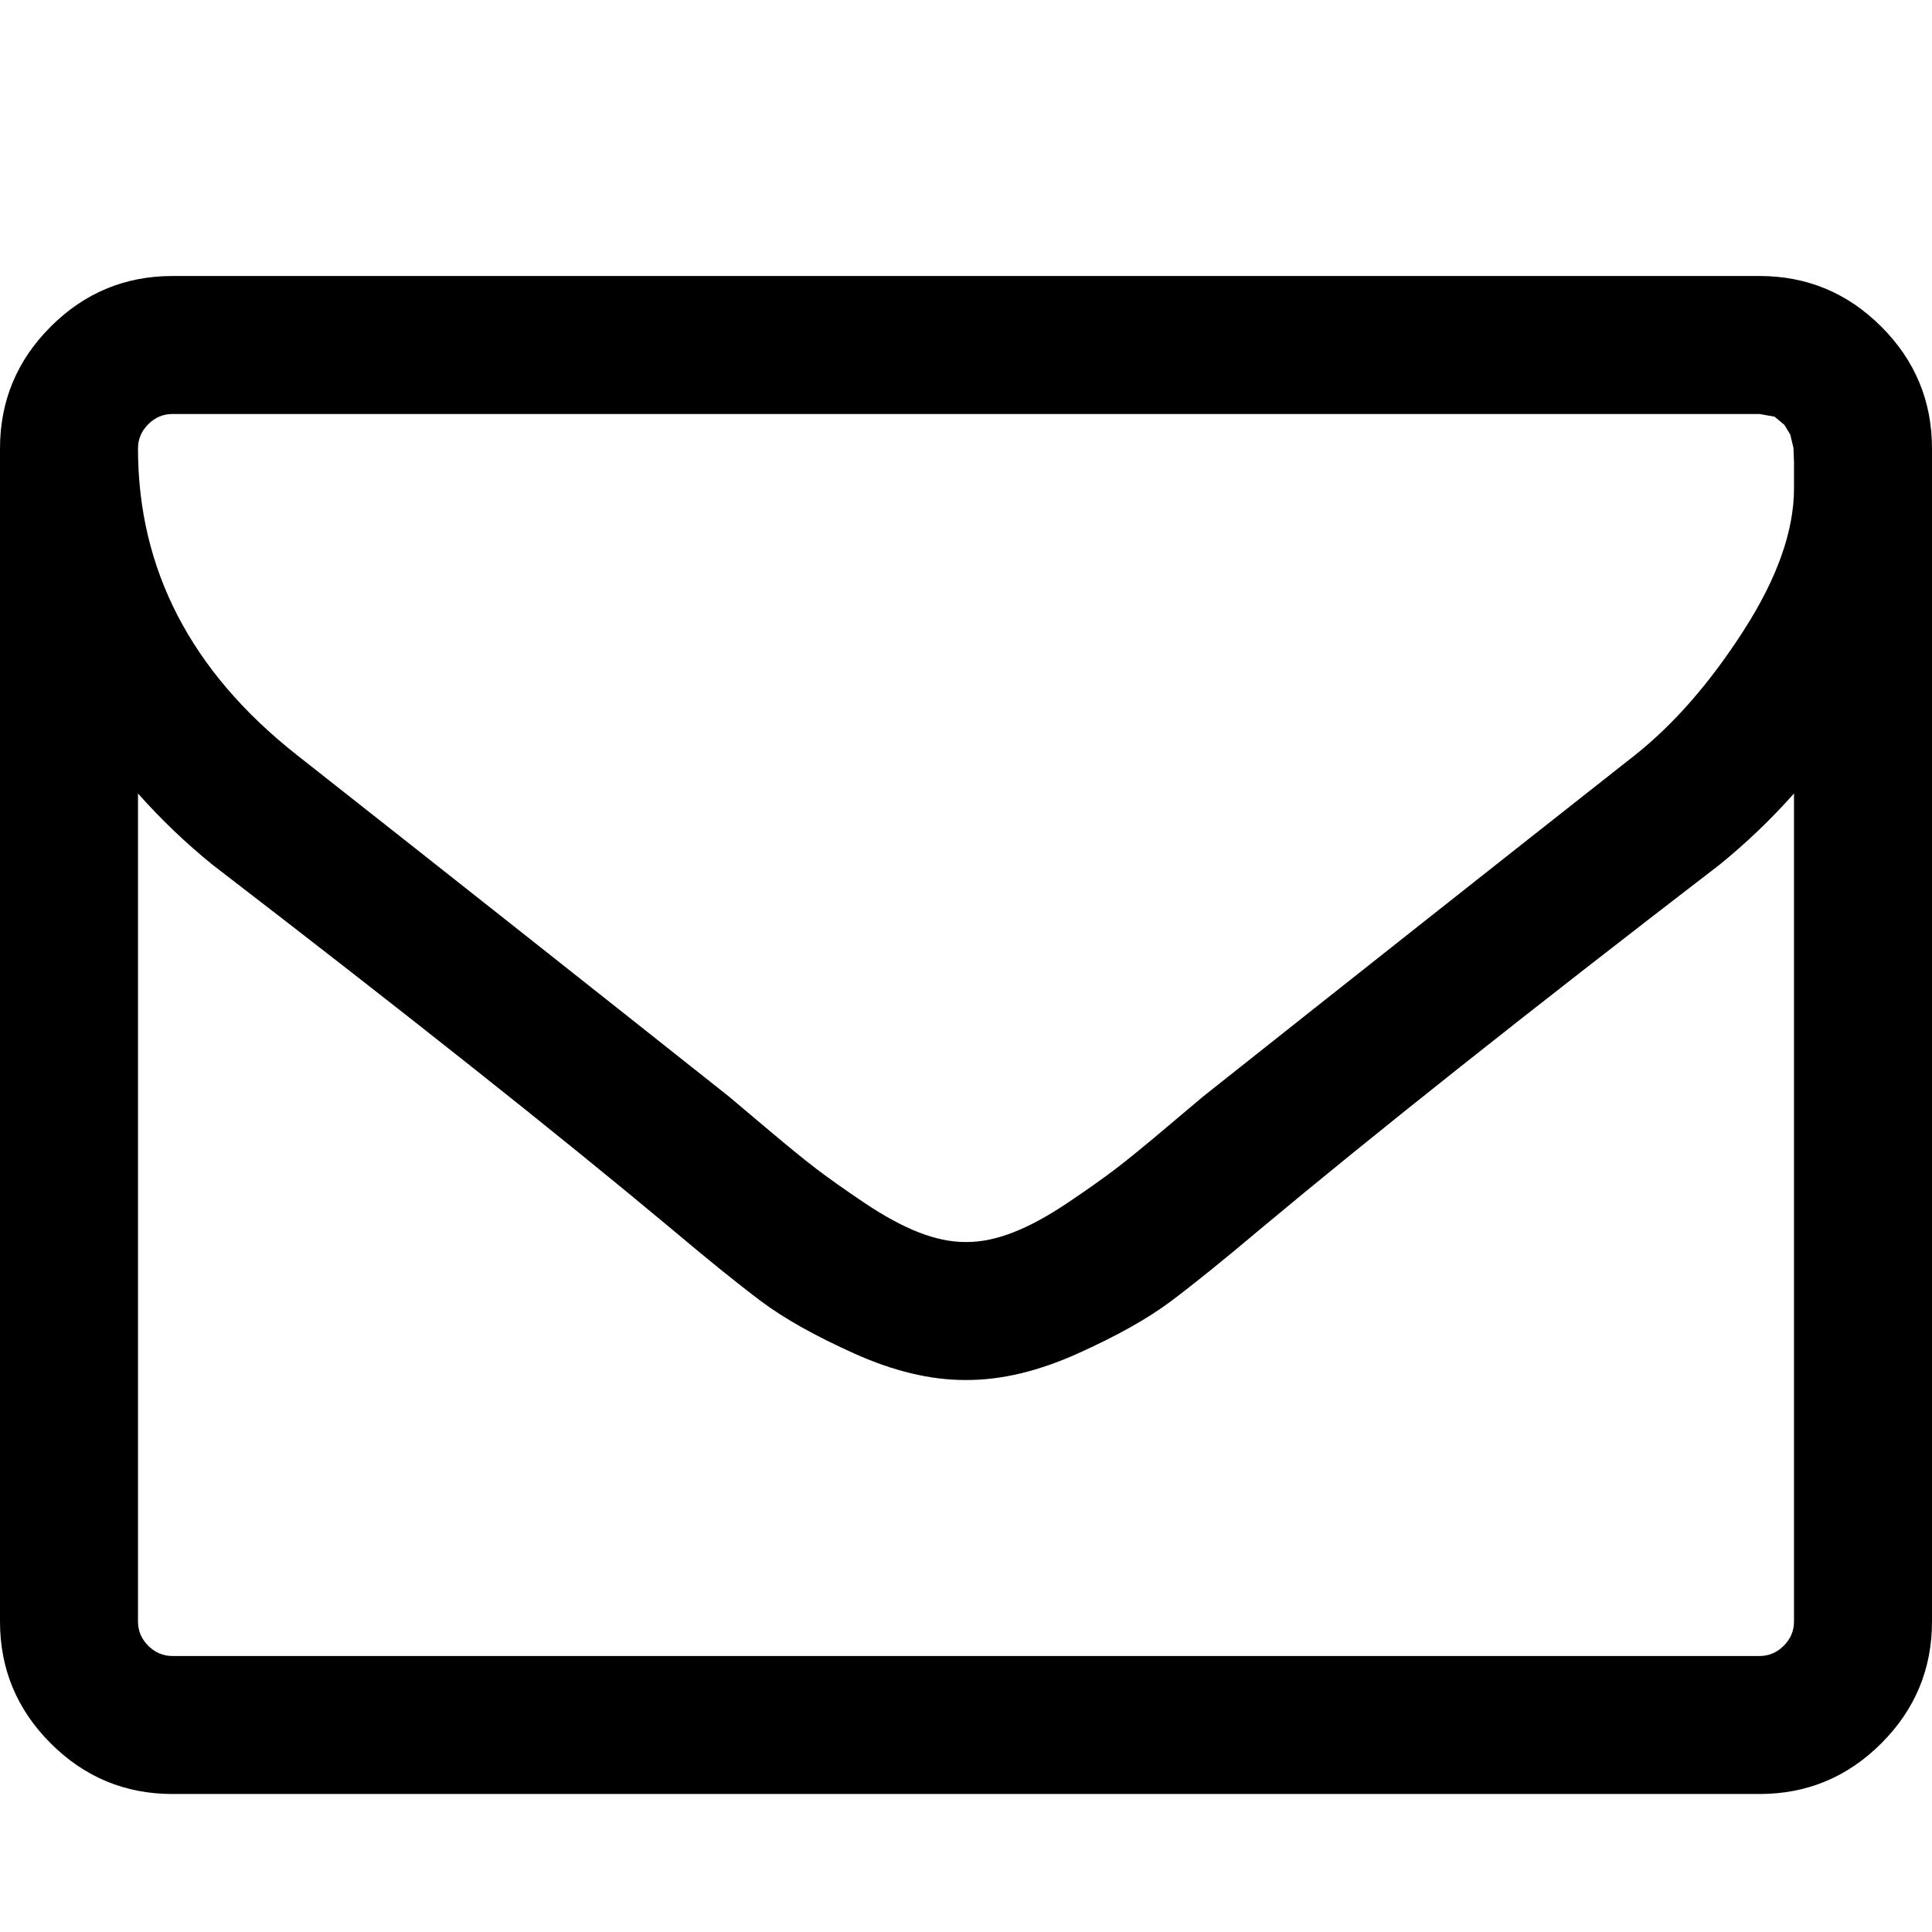
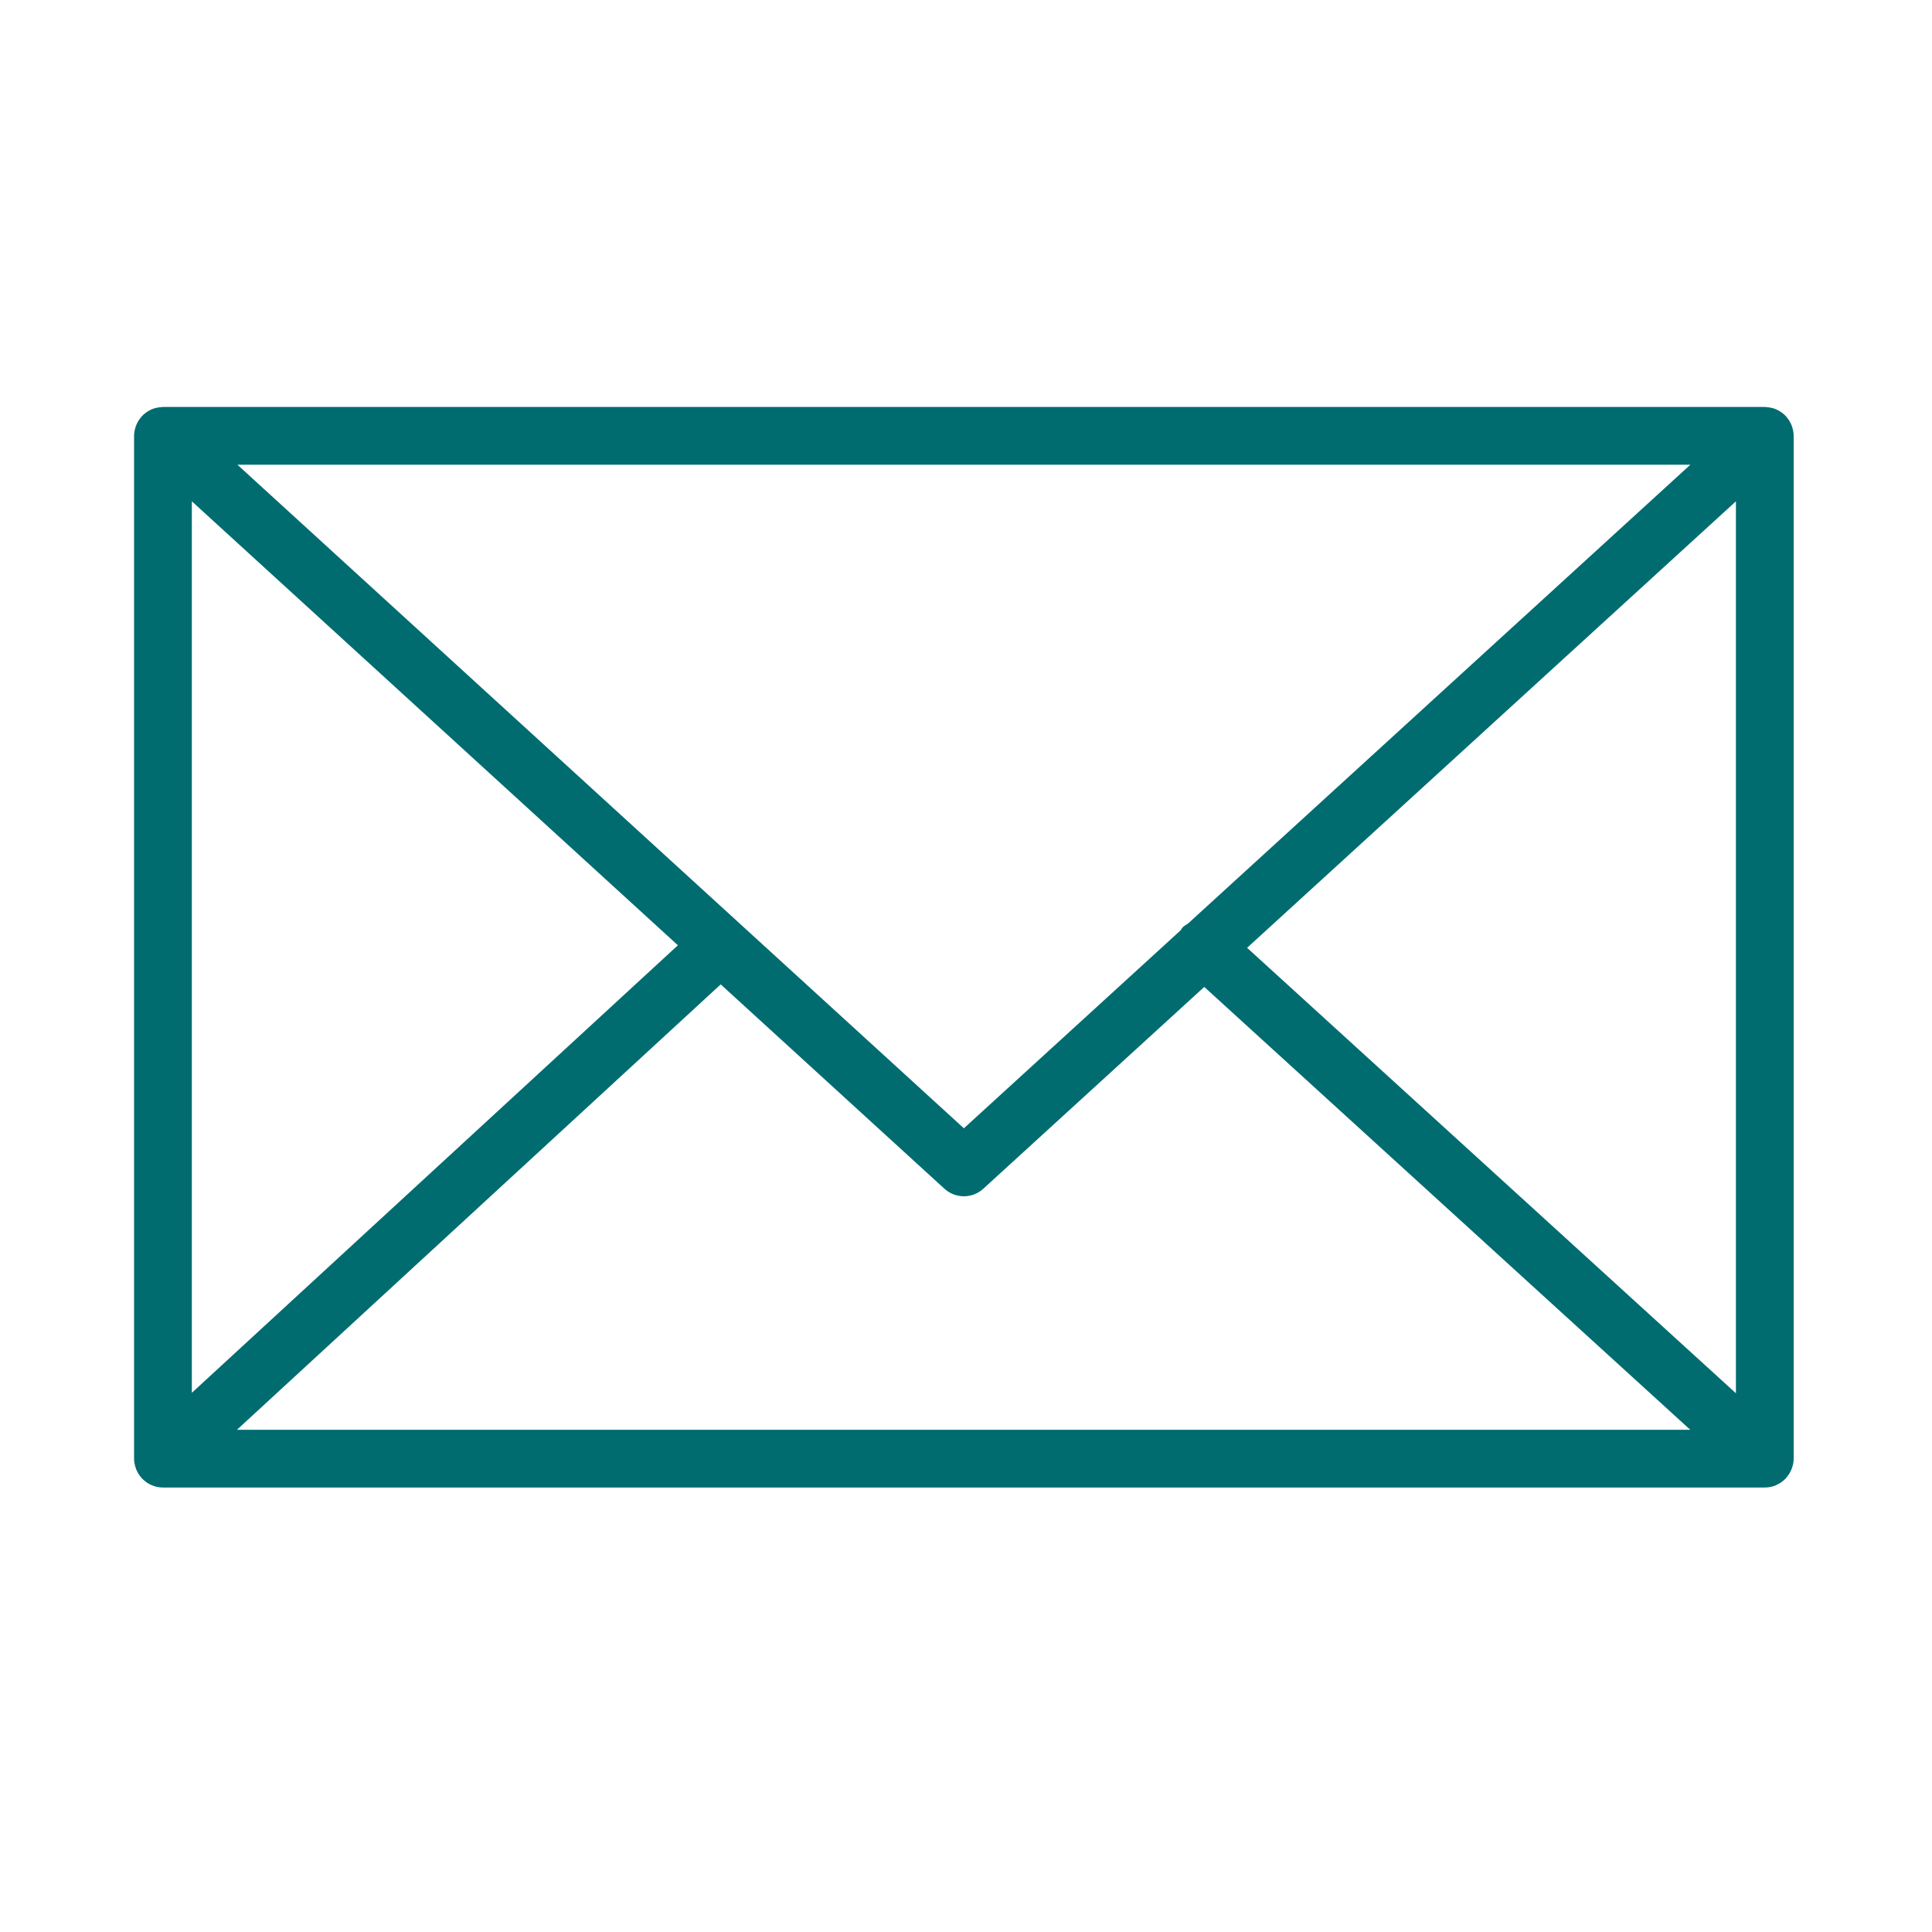
- <svg xmlns="http://www.w3.org/2000/svg" width="1792" height="1792" viewBox="0 0 1792 1792">
-   <link type="text/css" rel="stylesheet" id="dark-mode-custom-link" />
-   <link type="text/css" rel="stylesheet" id="dark-mode-general-link" />
-   <style lang="en" type="text/css" id="dark-mode-custom-style" />
-   <style lang="en" type="text/css" id="dark-mode-native-style" />
-   <path d="M1664 1504v-768q-32 36-69 66-268 206-426 338-51 43-83 67t-86.5 48.5-102.5 24.5h-2q-48 0-102.5-24.5t-86.5-48.5-83-67q-158-132-426-338-37-30-69-66v768q0 13 9.5 22.5t22.5 9.5h1472q13 0 22.5-9.5t9.5-22.5zm0-1051v-24.5l-.5-13-3-12.5-5.5-9-9-7.5-14-2.5h-1472q-13 0-22.5 9.5t-9.5 22.5q0 168 147 284 193 152 401 317 6 5 35 29.5t46 37.5 44.5 31.5 50.5 27.5 43 9h2q20 0 43-9t50.5-27.5 44.5-31.5 46-37.5 35-29.5q208-165 401-317 54-43 100.5-115.5t46.5-131.5zm128-37v1088q0 66-47 113t-113 47h-1472q-66 0-113-47t-47-113v-1088q0-66 47-113t113-47h1472q66 0 113 47t47 113z" />
+ <svg xmlns="http://www.w3.org/2000/svg" version="1.1" id="Layer_1" x="0px" y="0px" viewBox="0 0 100.354 100.352" style="enable-background:new 0 0 100.354 100.352;" xml:space="preserve">
+   <path fill=" #006c70" d="M93.09,76.224c0.047-0.145,0.079-0.298,0.079-0.459V22.638c0-0.162-0.032-0.316-0.08-0.462  c-0.007-0.02-0.011-0.04-0.019-0.06c-0.064-0.171-0.158-0.325-0.276-0.46c-0.008-0.009-0.009-0.02-0.017-0.029  c-0.005-0.005-0.011-0.007-0.016-0.012c-0.126-0.134-0.275-0.242-0.442-0.323c-0.013-0.006-0.023-0.014-0.036-0.02  c-0.158-0.071-0.33-0.111-0.511-0.123c-0.018-0.001-0.035-0.005-0.053-0.005c-0.017-0.001-0.032-0.005-0.049-0.005H8.465  c-0.017,0-0.033,0.004-0.05,0.005c-0.016,0.001-0.032,0.004-0.048,0.005c-0.183,0.012-0.358,0.053-0.518,0.125  c-0.01,0.004-0.018,0.011-0.028,0.015c-0.17,0.081-0.321,0.191-0.448,0.327c-0.005,0.005-0.011,0.006-0.016,0.011  c-0.008,0.008-0.009,0.019-0.017,0.028c-0.118,0.135-0.213,0.29-0.277,0.461c-0.008,0.02-0.012,0.04-0.019,0.061  c-0.048,0.146-0.08,0.3-0.08,0.462v53.128c0,0.164,0.033,0.32,0.082,0.468c0.007,0.02,0.011,0.039,0.018,0.059  c0.065,0.172,0.161,0.327,0.28,0.462c0.007,0.008,0.009,0.018,0.016,0.026c0.006,0.007,0.014,0.011,0.021,0.018  c0.049,0.051,0.103,0.096,0.159,0.14c0.025,0.019,0.047,0.042,0.073,0.06c0.066,0.046,0.137,0.083,0.21,0.117  c0.018,0.008,0.034,0.021,0.052,0.028c0.181,0.077,0.38,0.121,0.589,0.121h83.204c0.209,0,0.408-0.043,0.589-0.121  c0.028-0.012,0.054-0.03,0.081-0.044c0.062-0.031,0.124-0.063,0.181-0.102c0.03-0.021,0.057-0.048,0.086-0.071  c0.051-0.041,0.101-0.082,0.145-0.129c0.008-0.008,0.017-0.014,0.025-0.022c0.008-0.009,0.01-0.021,0.018-0.03  c0.117-0.134,0.211-0.288,0.275-0.458C93.078,76.267,93.083,76.246,93.09,76.224z M9.965,26.04l25.247,23.061L9.965,72.346V26.04z   M61.711,47.971c-0.104,0.068-0.214,0.125-0.301,0.221c-0.033,0.036-0.044,0.083-0.073,0.121l-11.27,10.294L12.331,24.138h75.472  L61.711,47.971z M37.436,51.132l11.619,10.613c0.287,0.262,0.649,0.393,1.012,0.393s0.725-0.131,1.011-0.393l11.475-10.481  l25.243,23.002H12.309L37.436,51.132z M64.778,49.232L90.169,26.04v46.33L64.778,49.232z" />
</svg>
